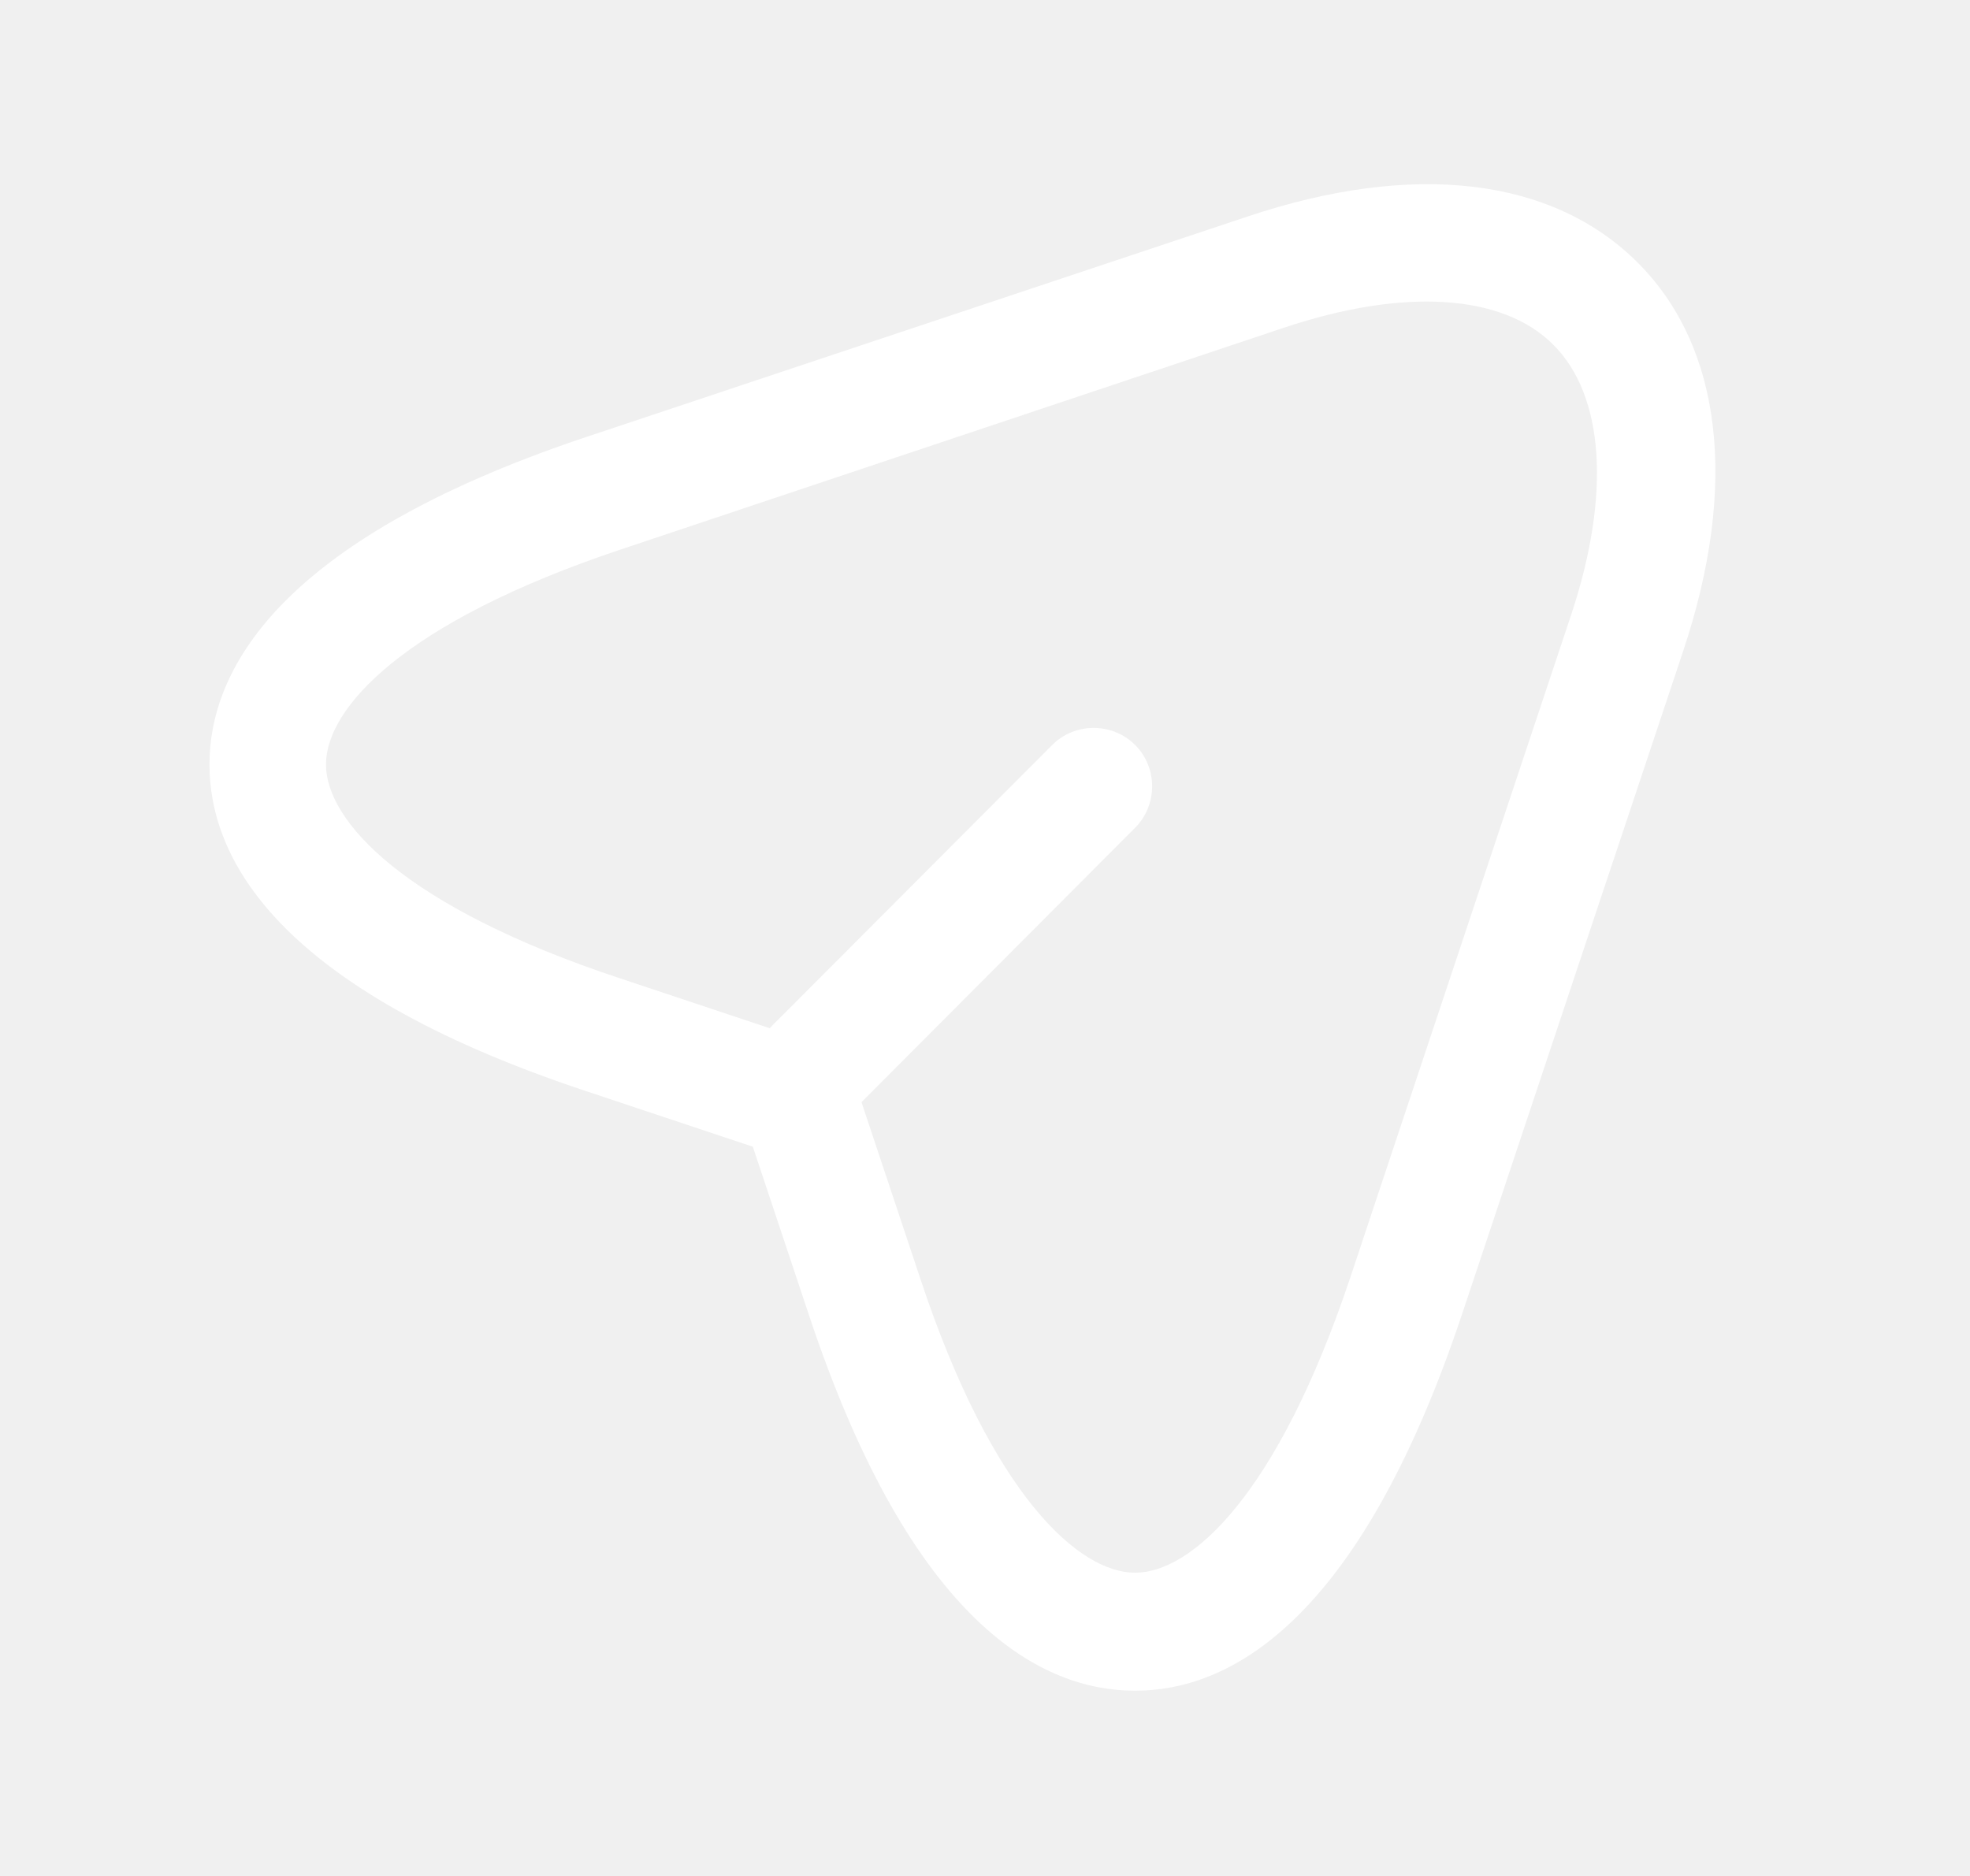
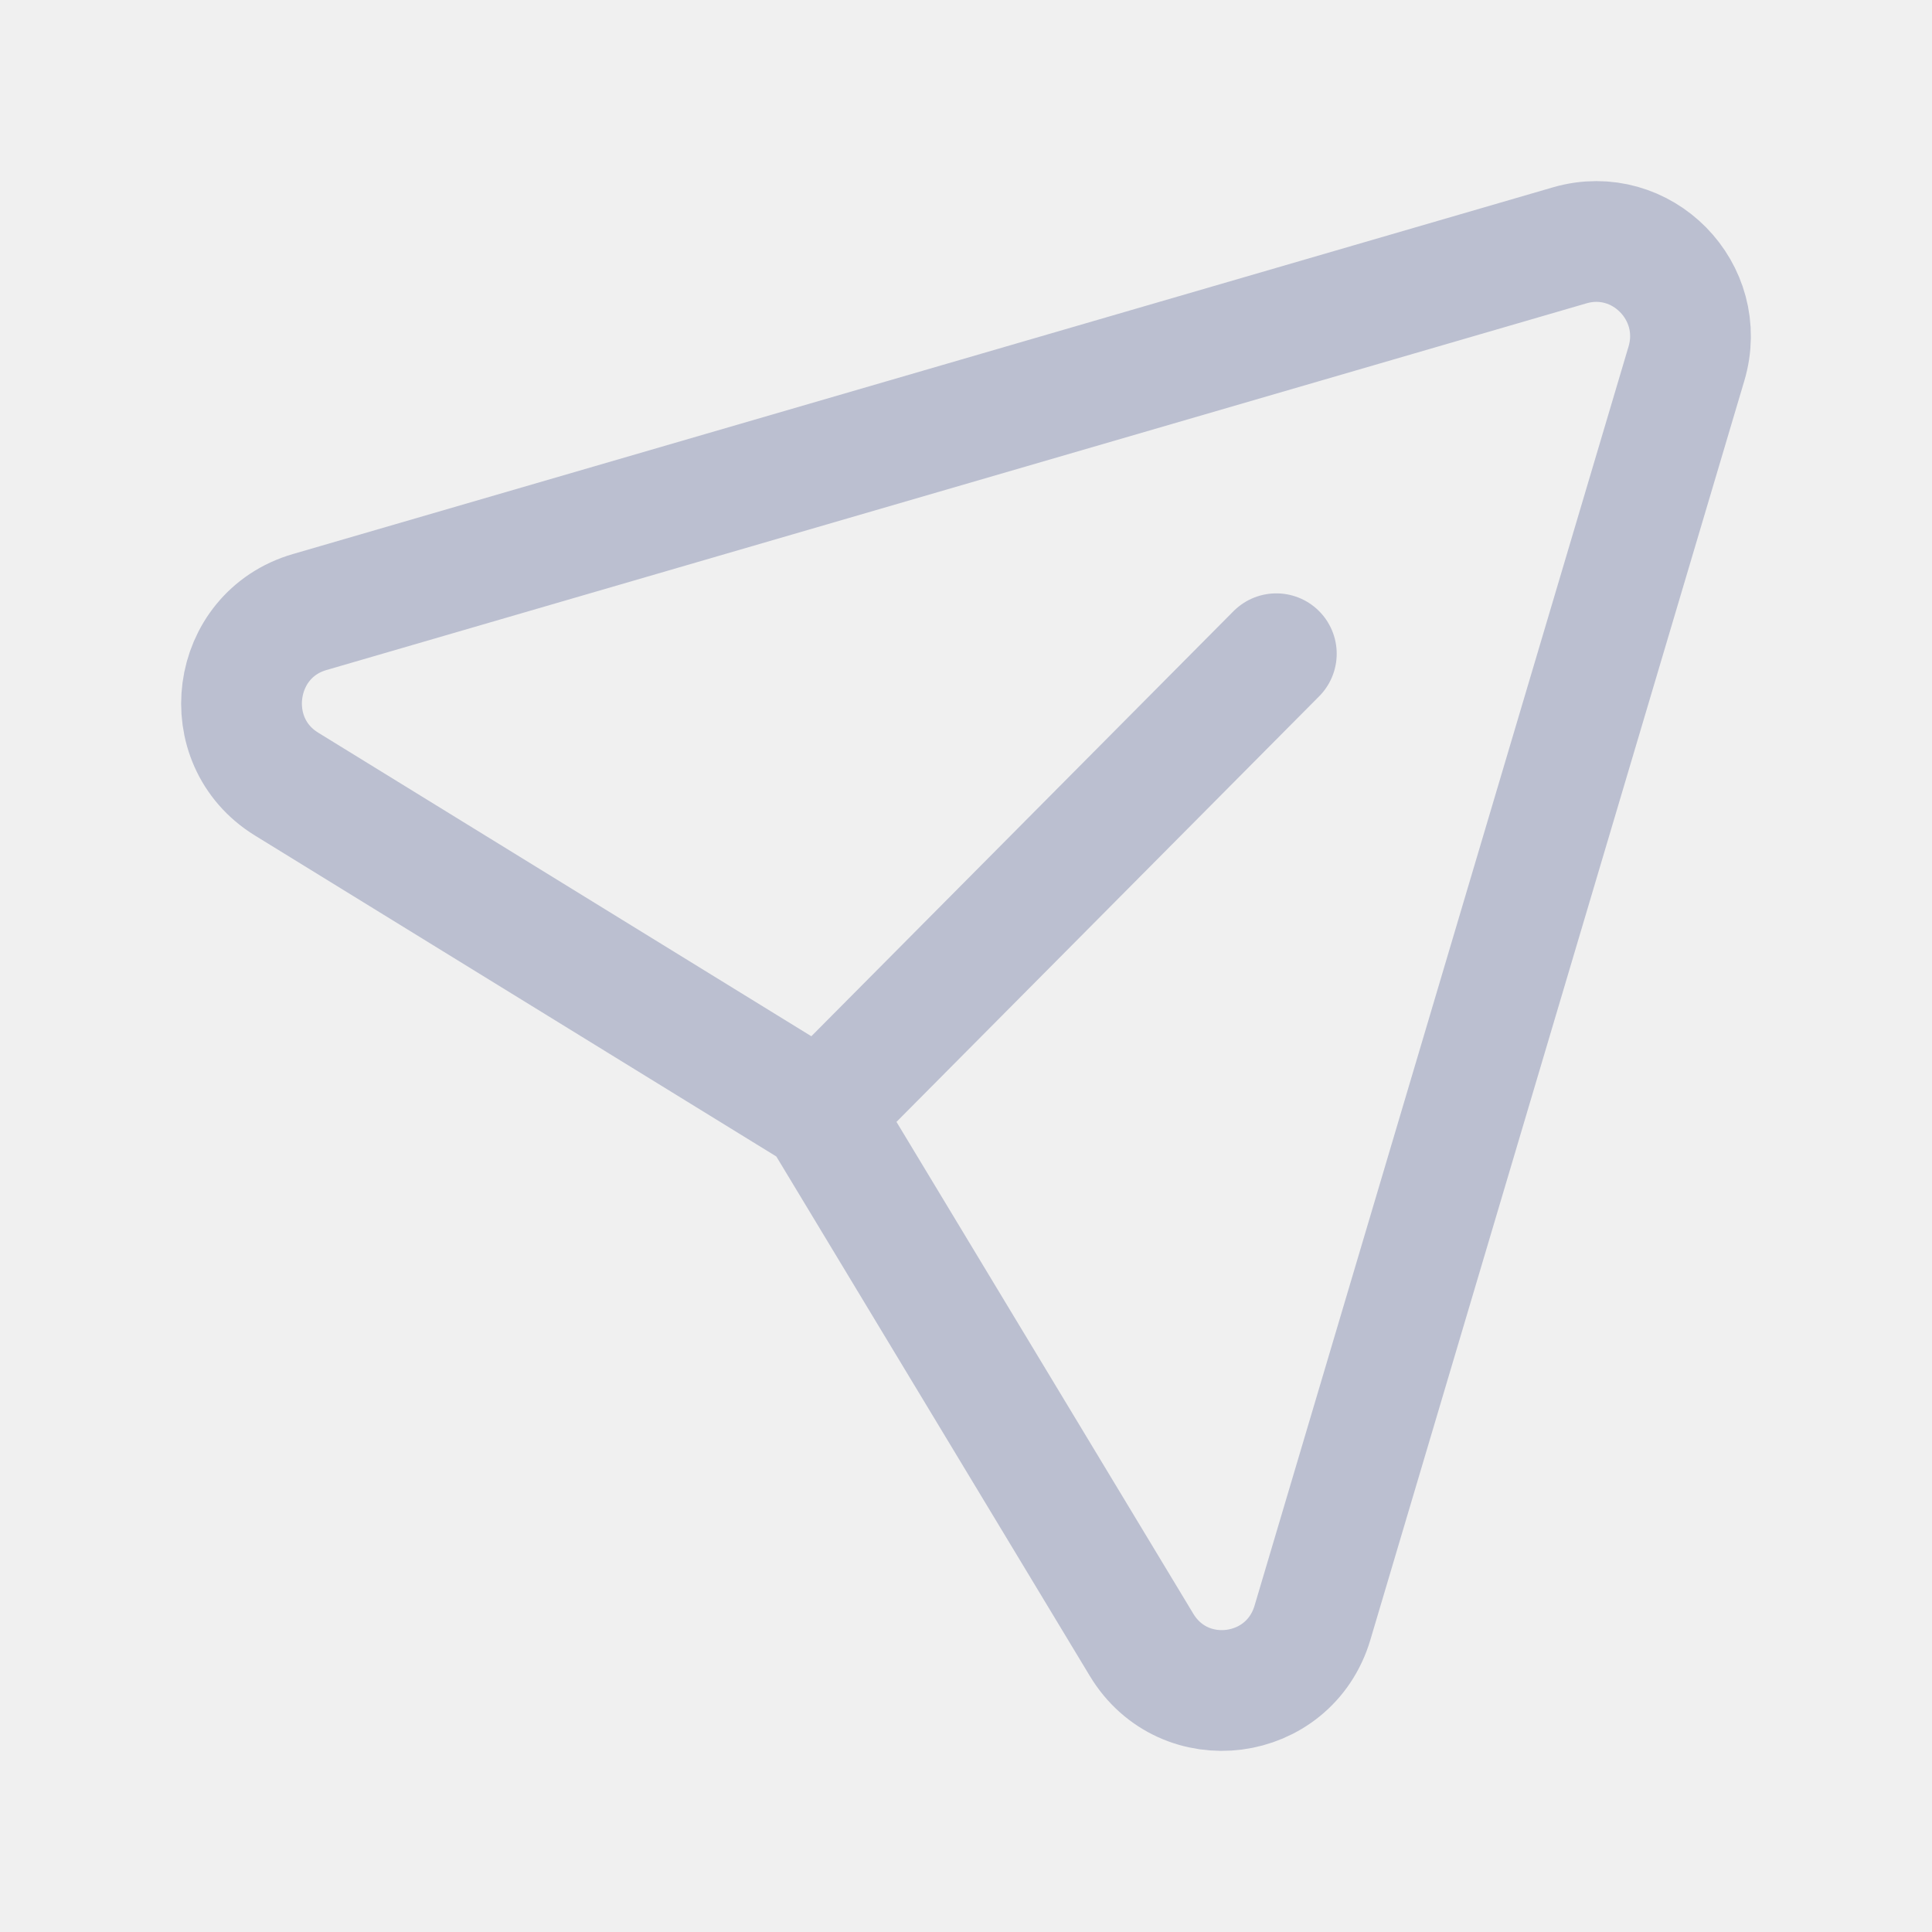
- <svg xmlns="http://www.w3.org/2000/svg" width="21" height="20" viewBox="0 0 21 20" fill="none">
-   <path d="M12.1 18.025C11.117 18.025 9.725 17.333 8.625 14.025L8.025 12.225L6.225 11.625C2.925 10.525 2.233 9.133 2.233 8.15C2.233 7.175 2.925 5.775 6.225 4.667L13.3 2.308C15.067 1.717 16.542 1.892 17.45 2.792C18.358 3.692 18.533 5.175 17.942 6.942L15.583 14.017C14.475 17.333 13.083 18.025 12.1 18.025ZM6.617 5.858C4.3 6.633 3.475 7.55 3.475 8.15C3.475 8.75 4.3 9.667 6.617 10.433L8.717 11.133C8.9 11.192 9.05 11.342 9.108 11.525L9.808 13.625C10.575 15.942 11.5 16.767 12.1 16.767C12.7 16.767 13.617 15.942 14.392 13.625L16.75 6.55C17.175 5.267 17.1 4.217 16.558 3.675C16.017 3.133 14.967 3.067 13.692 3.492L6.617 5.858Z" fill="white" />
-   <path d="M8.675 12C8.517 12 8.358 11.942 8.233 11.817C7.992 11.575 7.992 11.175 8.233 10.933L11.217 7.942C11.458 7.7 11.858 7.7 12.1 7.942C12.342 8.183 12.342 8.583 12.1 8.825L9.117 11.817C9 11.942 8.833 12 8.675 12Z" fill="white" />
+ <svg xmlns="http://www.w3.org/2000/svg" width="24" height="24" viewBox="0 0 24 24" fill="none">
+   <path d="M15.855 8.121L10.192 13.823L3.561 9.741C2.692 9.207 2.868 7.887 3.847 7.603L19.502 3.047C20.392 2.79 21.216 3.624 20.949 4.519L16.304 20.158C16.013 21.137 14.708 21.306 14.181 20.433L10.192 13.823" stroke="#BBBFD0" stroke-width="1.5" stroke-linecap="round" stroke-linejoin="round" />
</svg>
